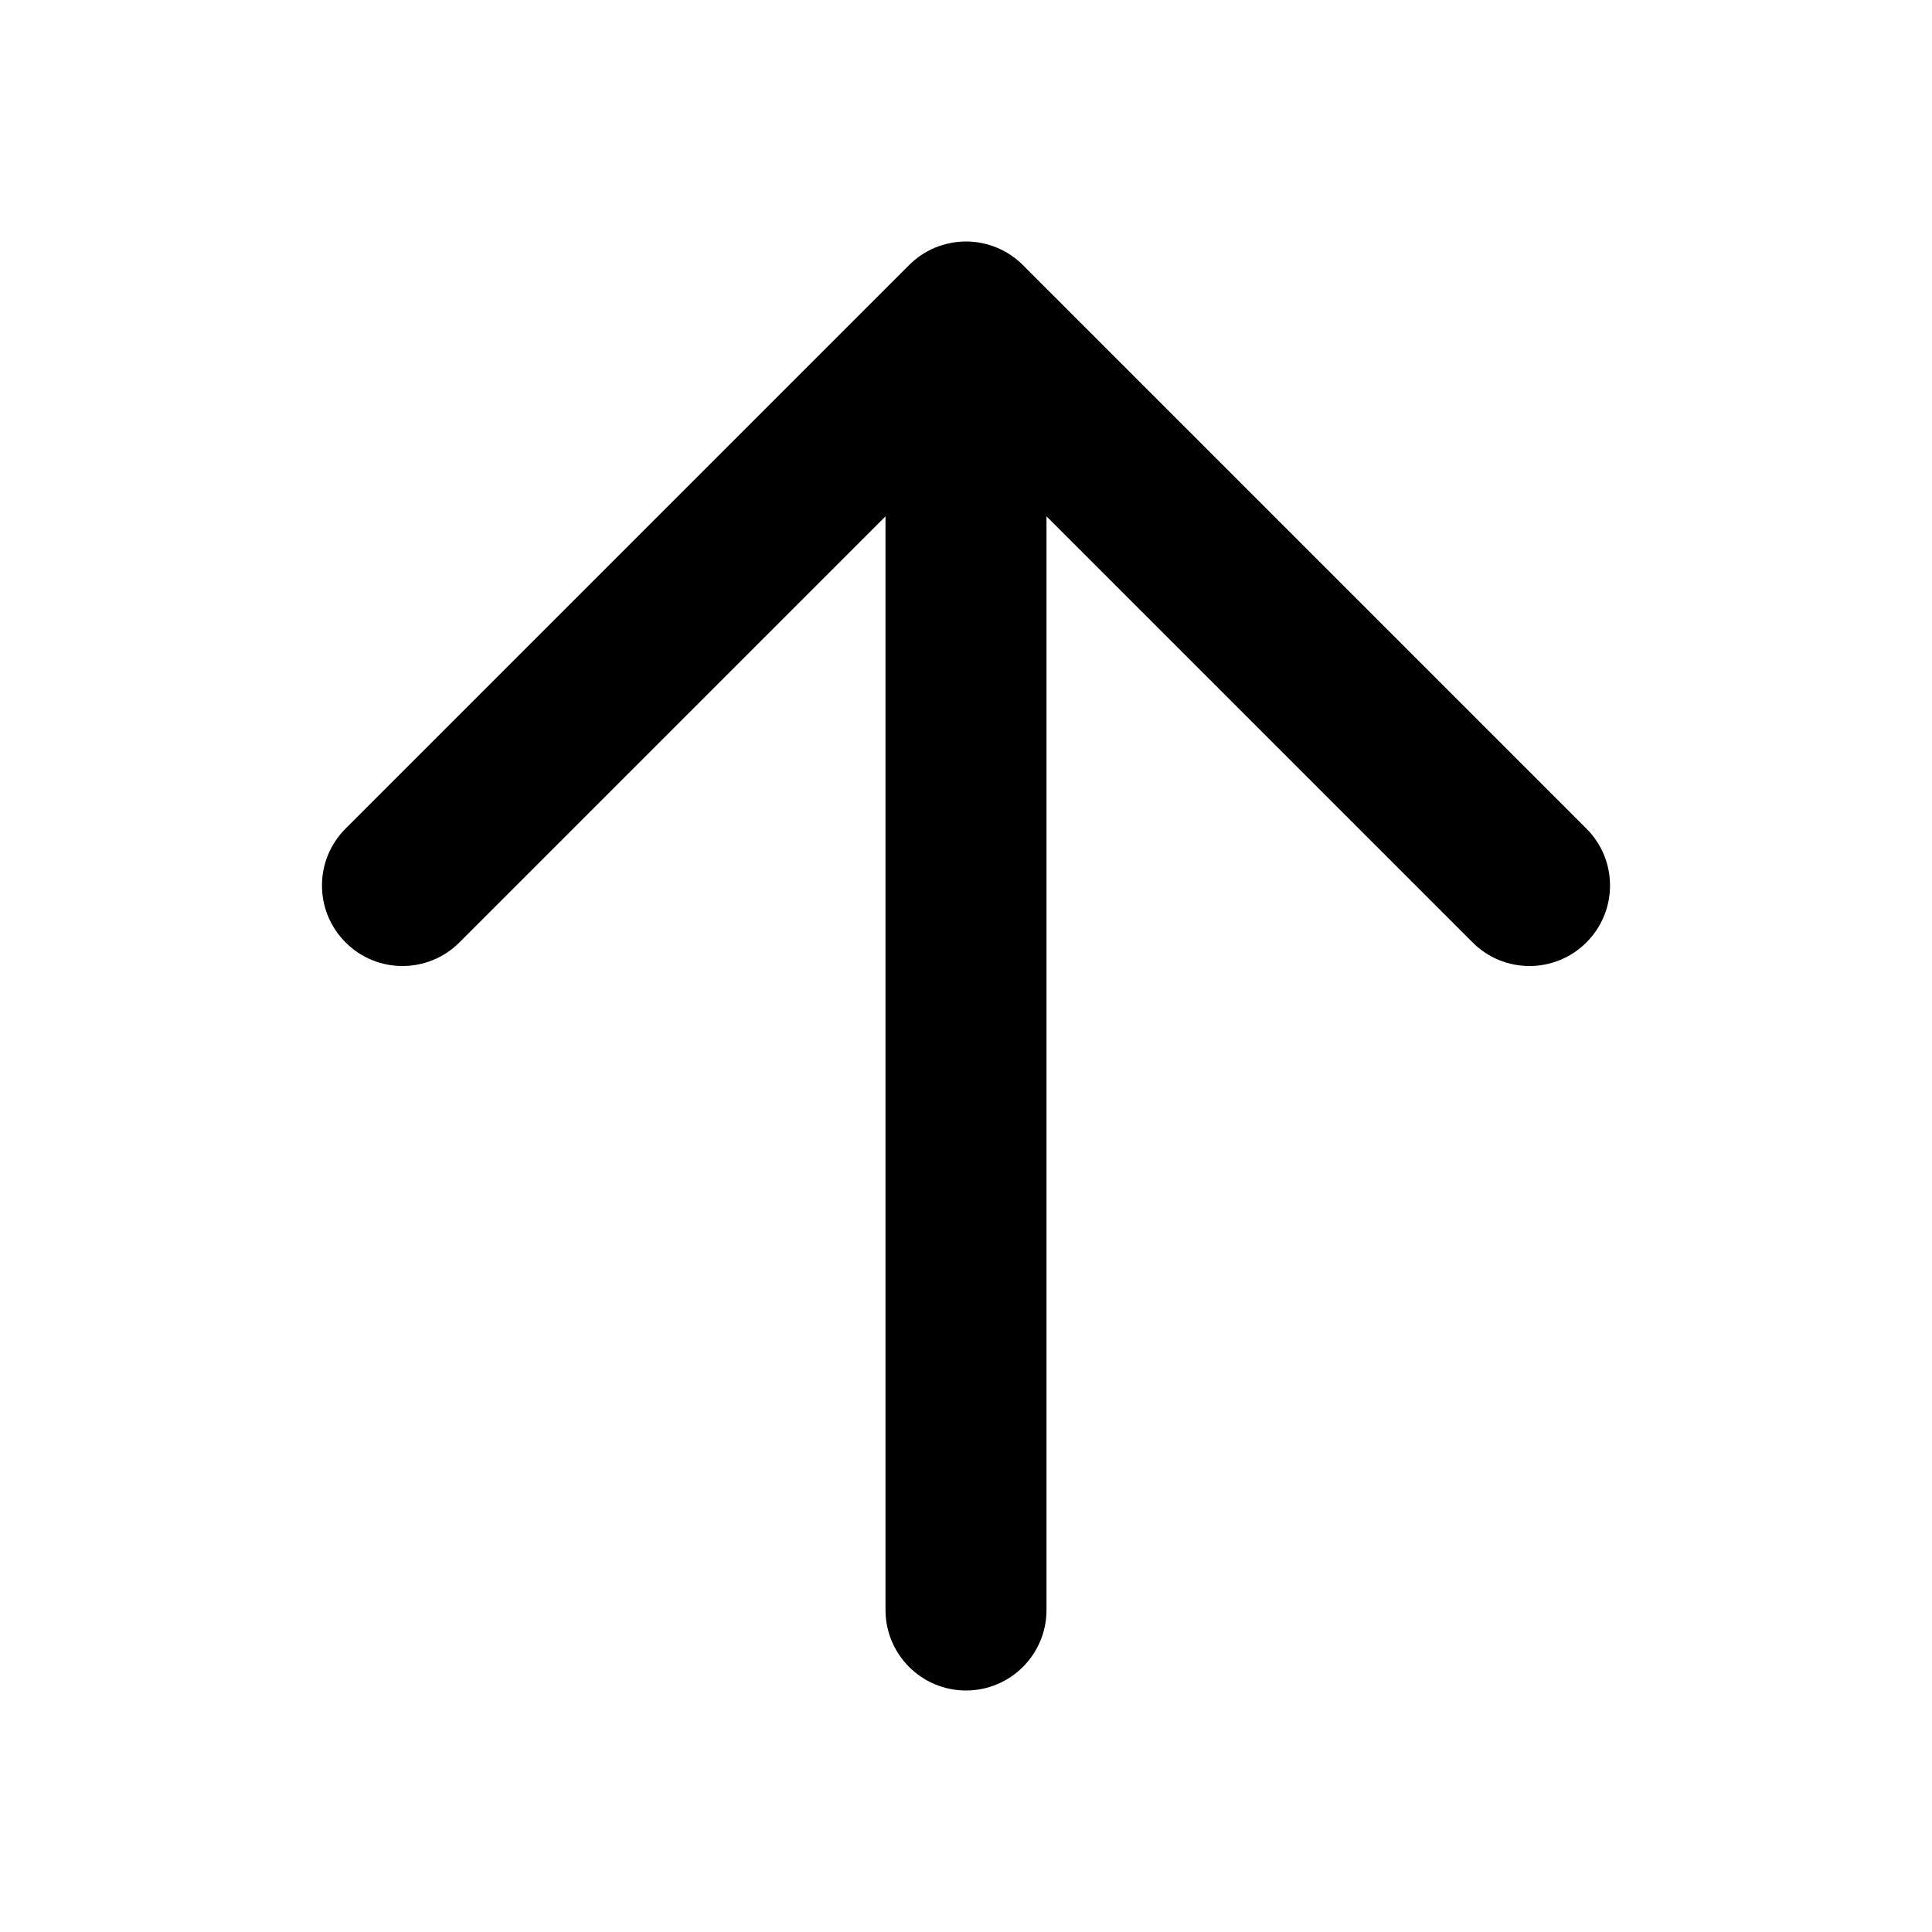
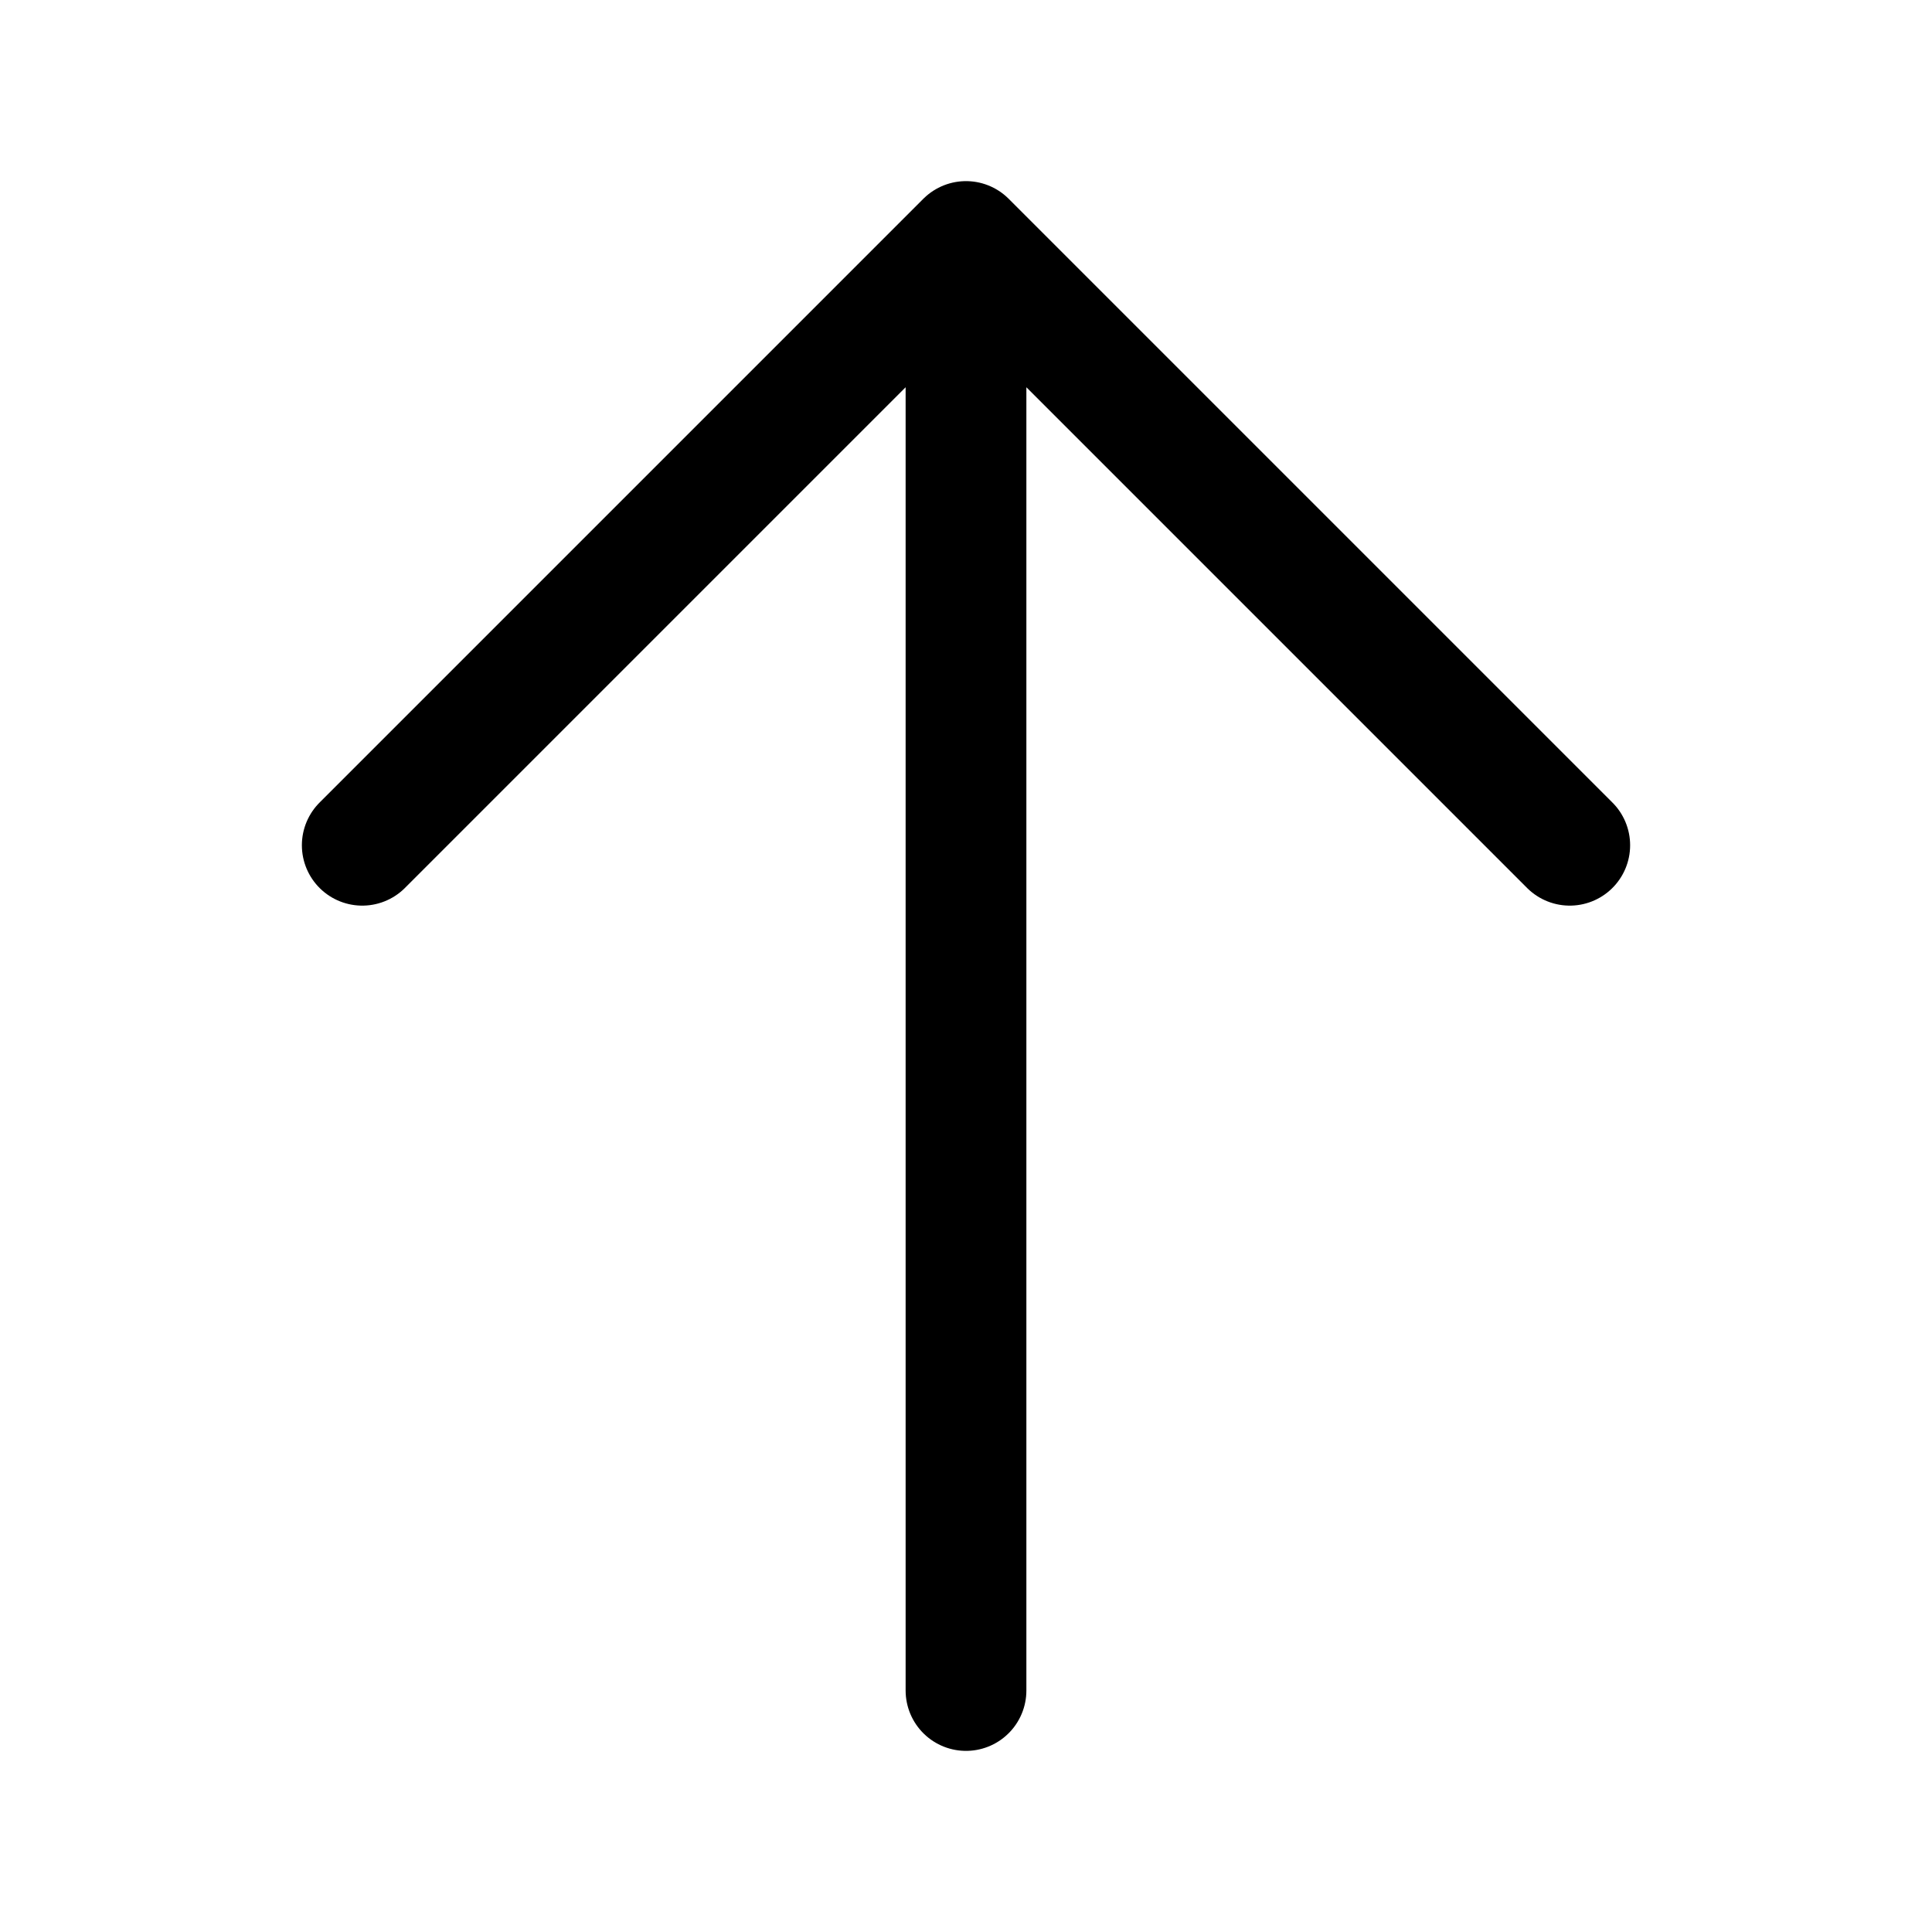
- <svg xmlns="http://www.w3.org/2000/svg" style="height:2ch" viewBox="0 0 24 24">
-   <path fill="currentColor" fill-rule="evenodd" clip-rule="evenodd" d="M12 3C12.265 3 12.52 3.105 12.707 3.293L19.707 10.293C20.098 10.683 20.098 11.317 19.707 11.707C19.317 12.098 18.683 12.098 18.293 11.707L13 6.414V20C13 20.552 12.552 21 12 21C11.448 21 11 20.552 11 20V6.414L5.707 11.707C5.317 12.098 4.683 12.098 4.293 11.707C3.902 11.317 3.902 10.683 4.293 10.293L11.293 3.293C11.48 3.105 11.735 3 12 3Z" />
+ <svg xmlns="http://www.w3.org/2000/svg" fill="none" viewBox="0 0 24 24" stroke-width="1.5" stroke="currentColor" style="height:2ch">
+   <path stroke-linecap="round" stroke-linejoin="round" d="M4.5 10.5 12 3m0 0 7.5 7.5M12 3v18" />
</svg>
